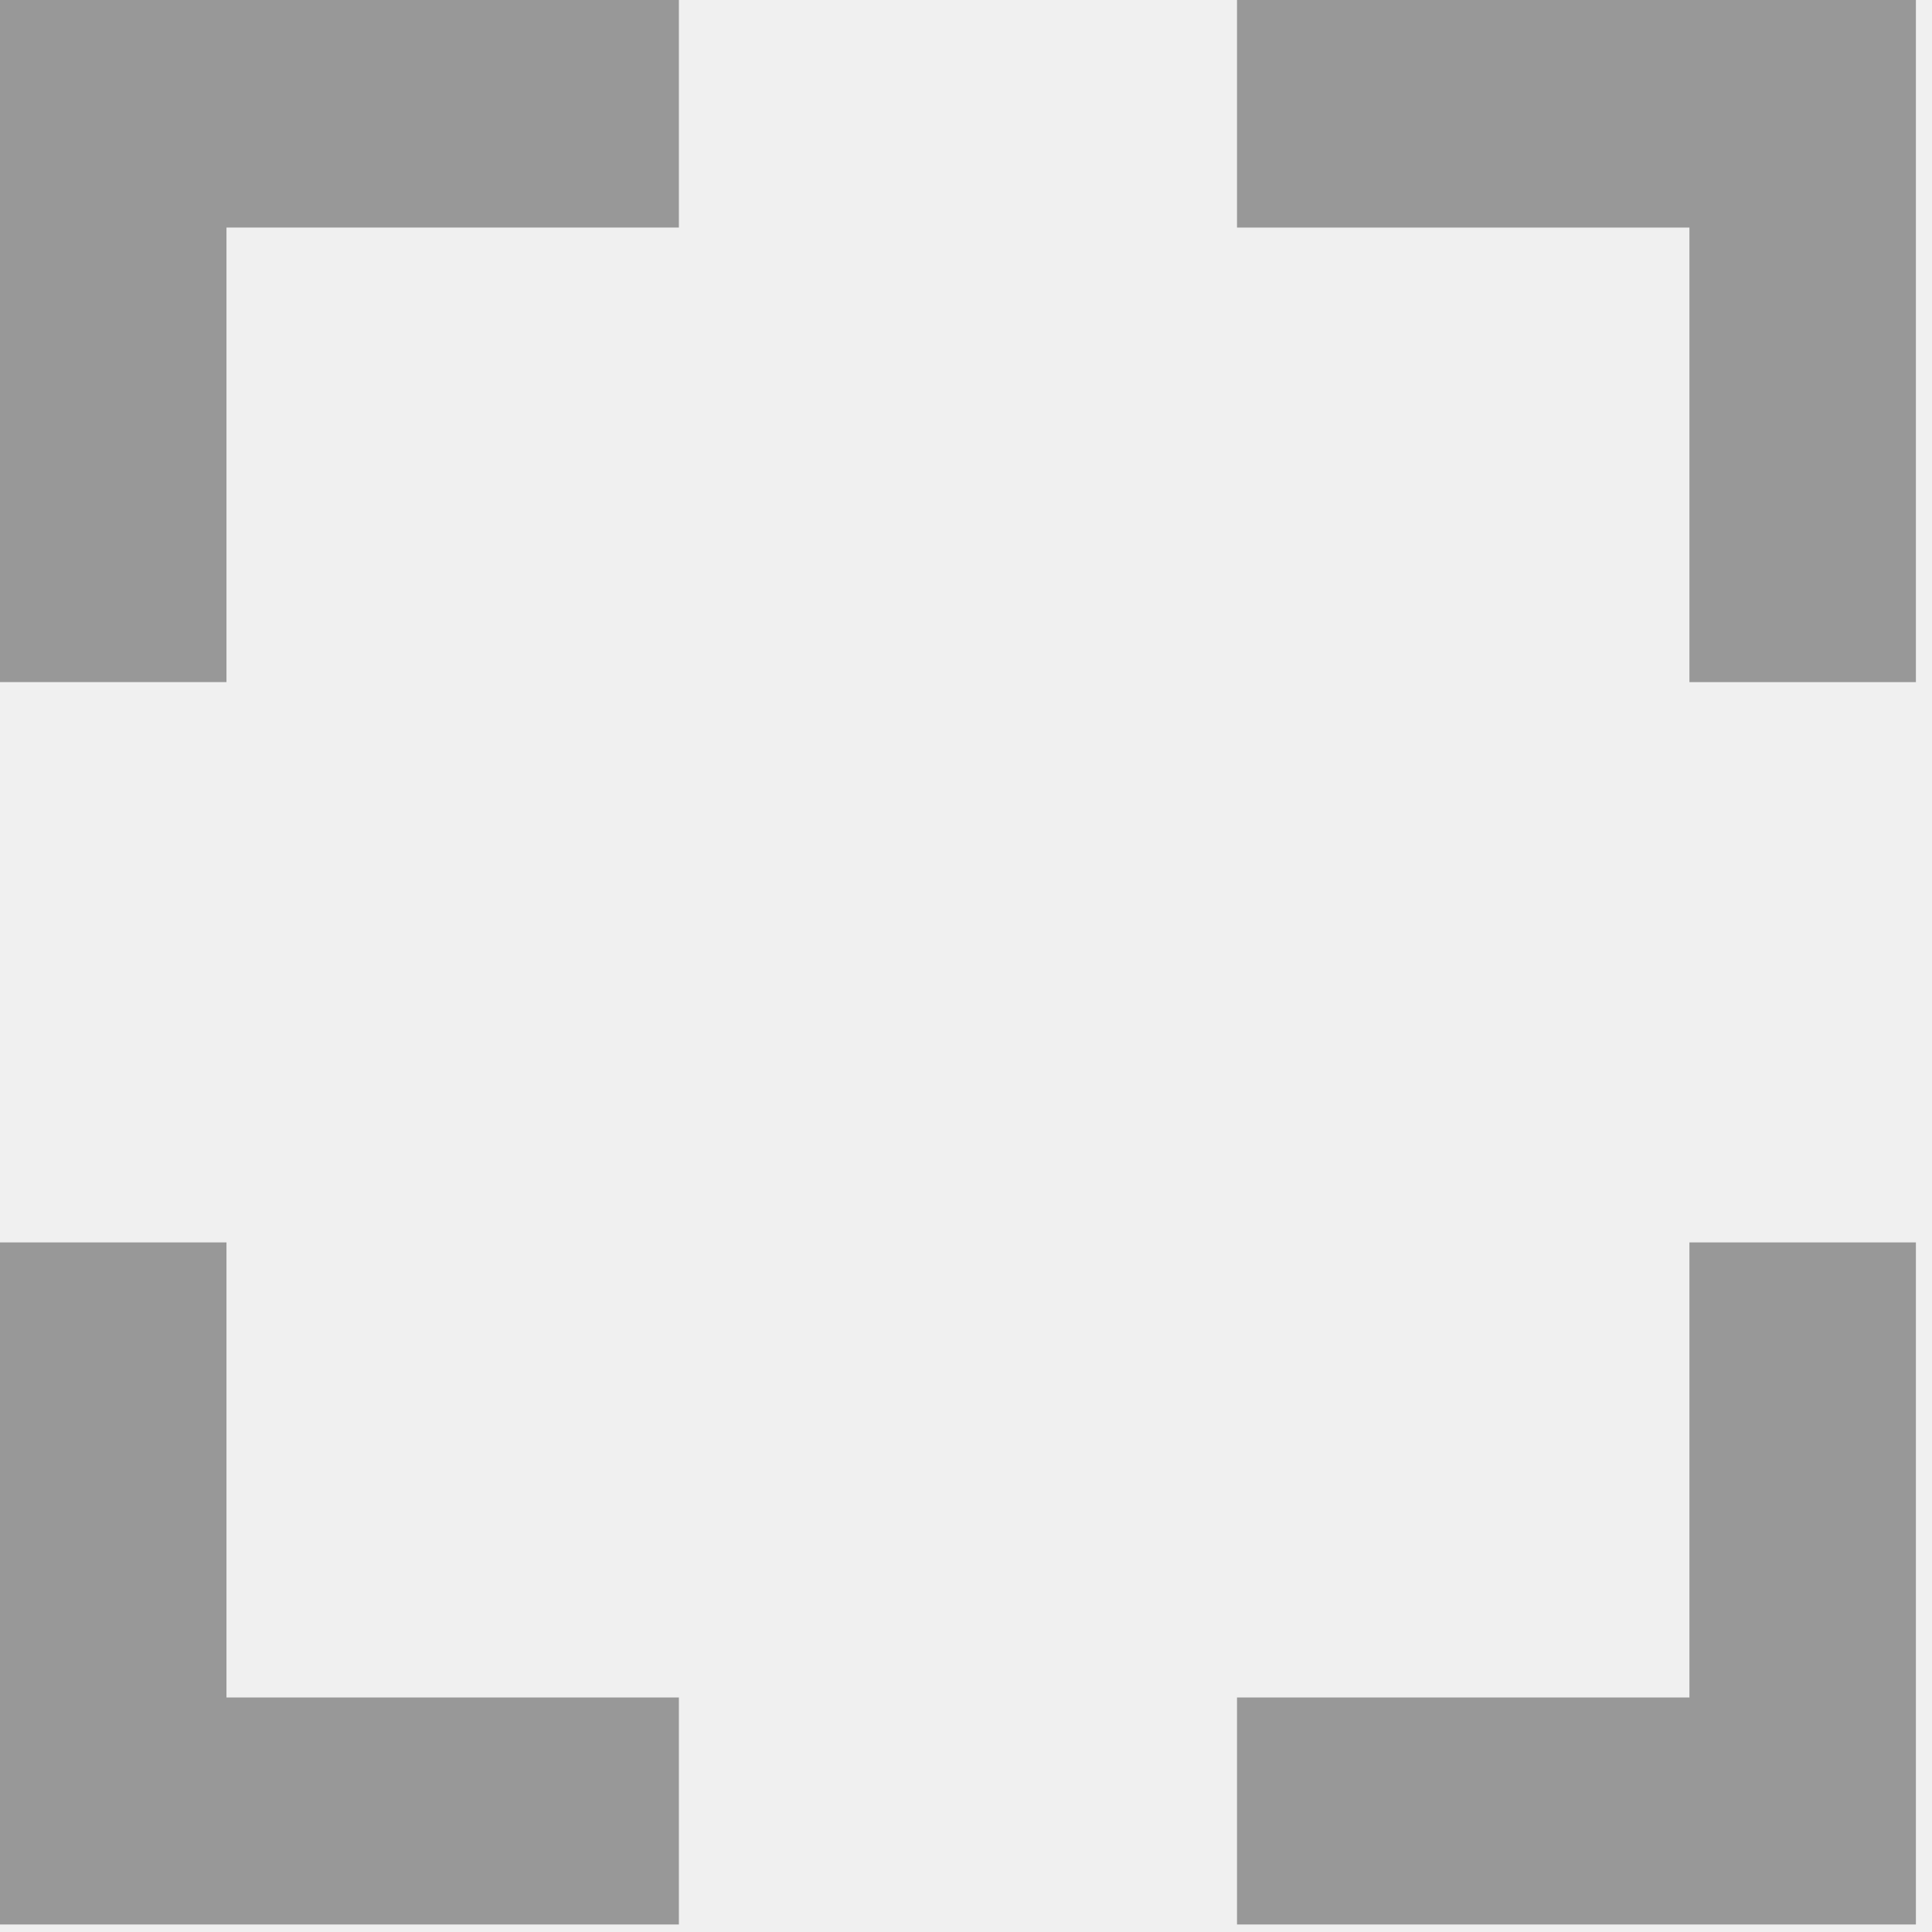
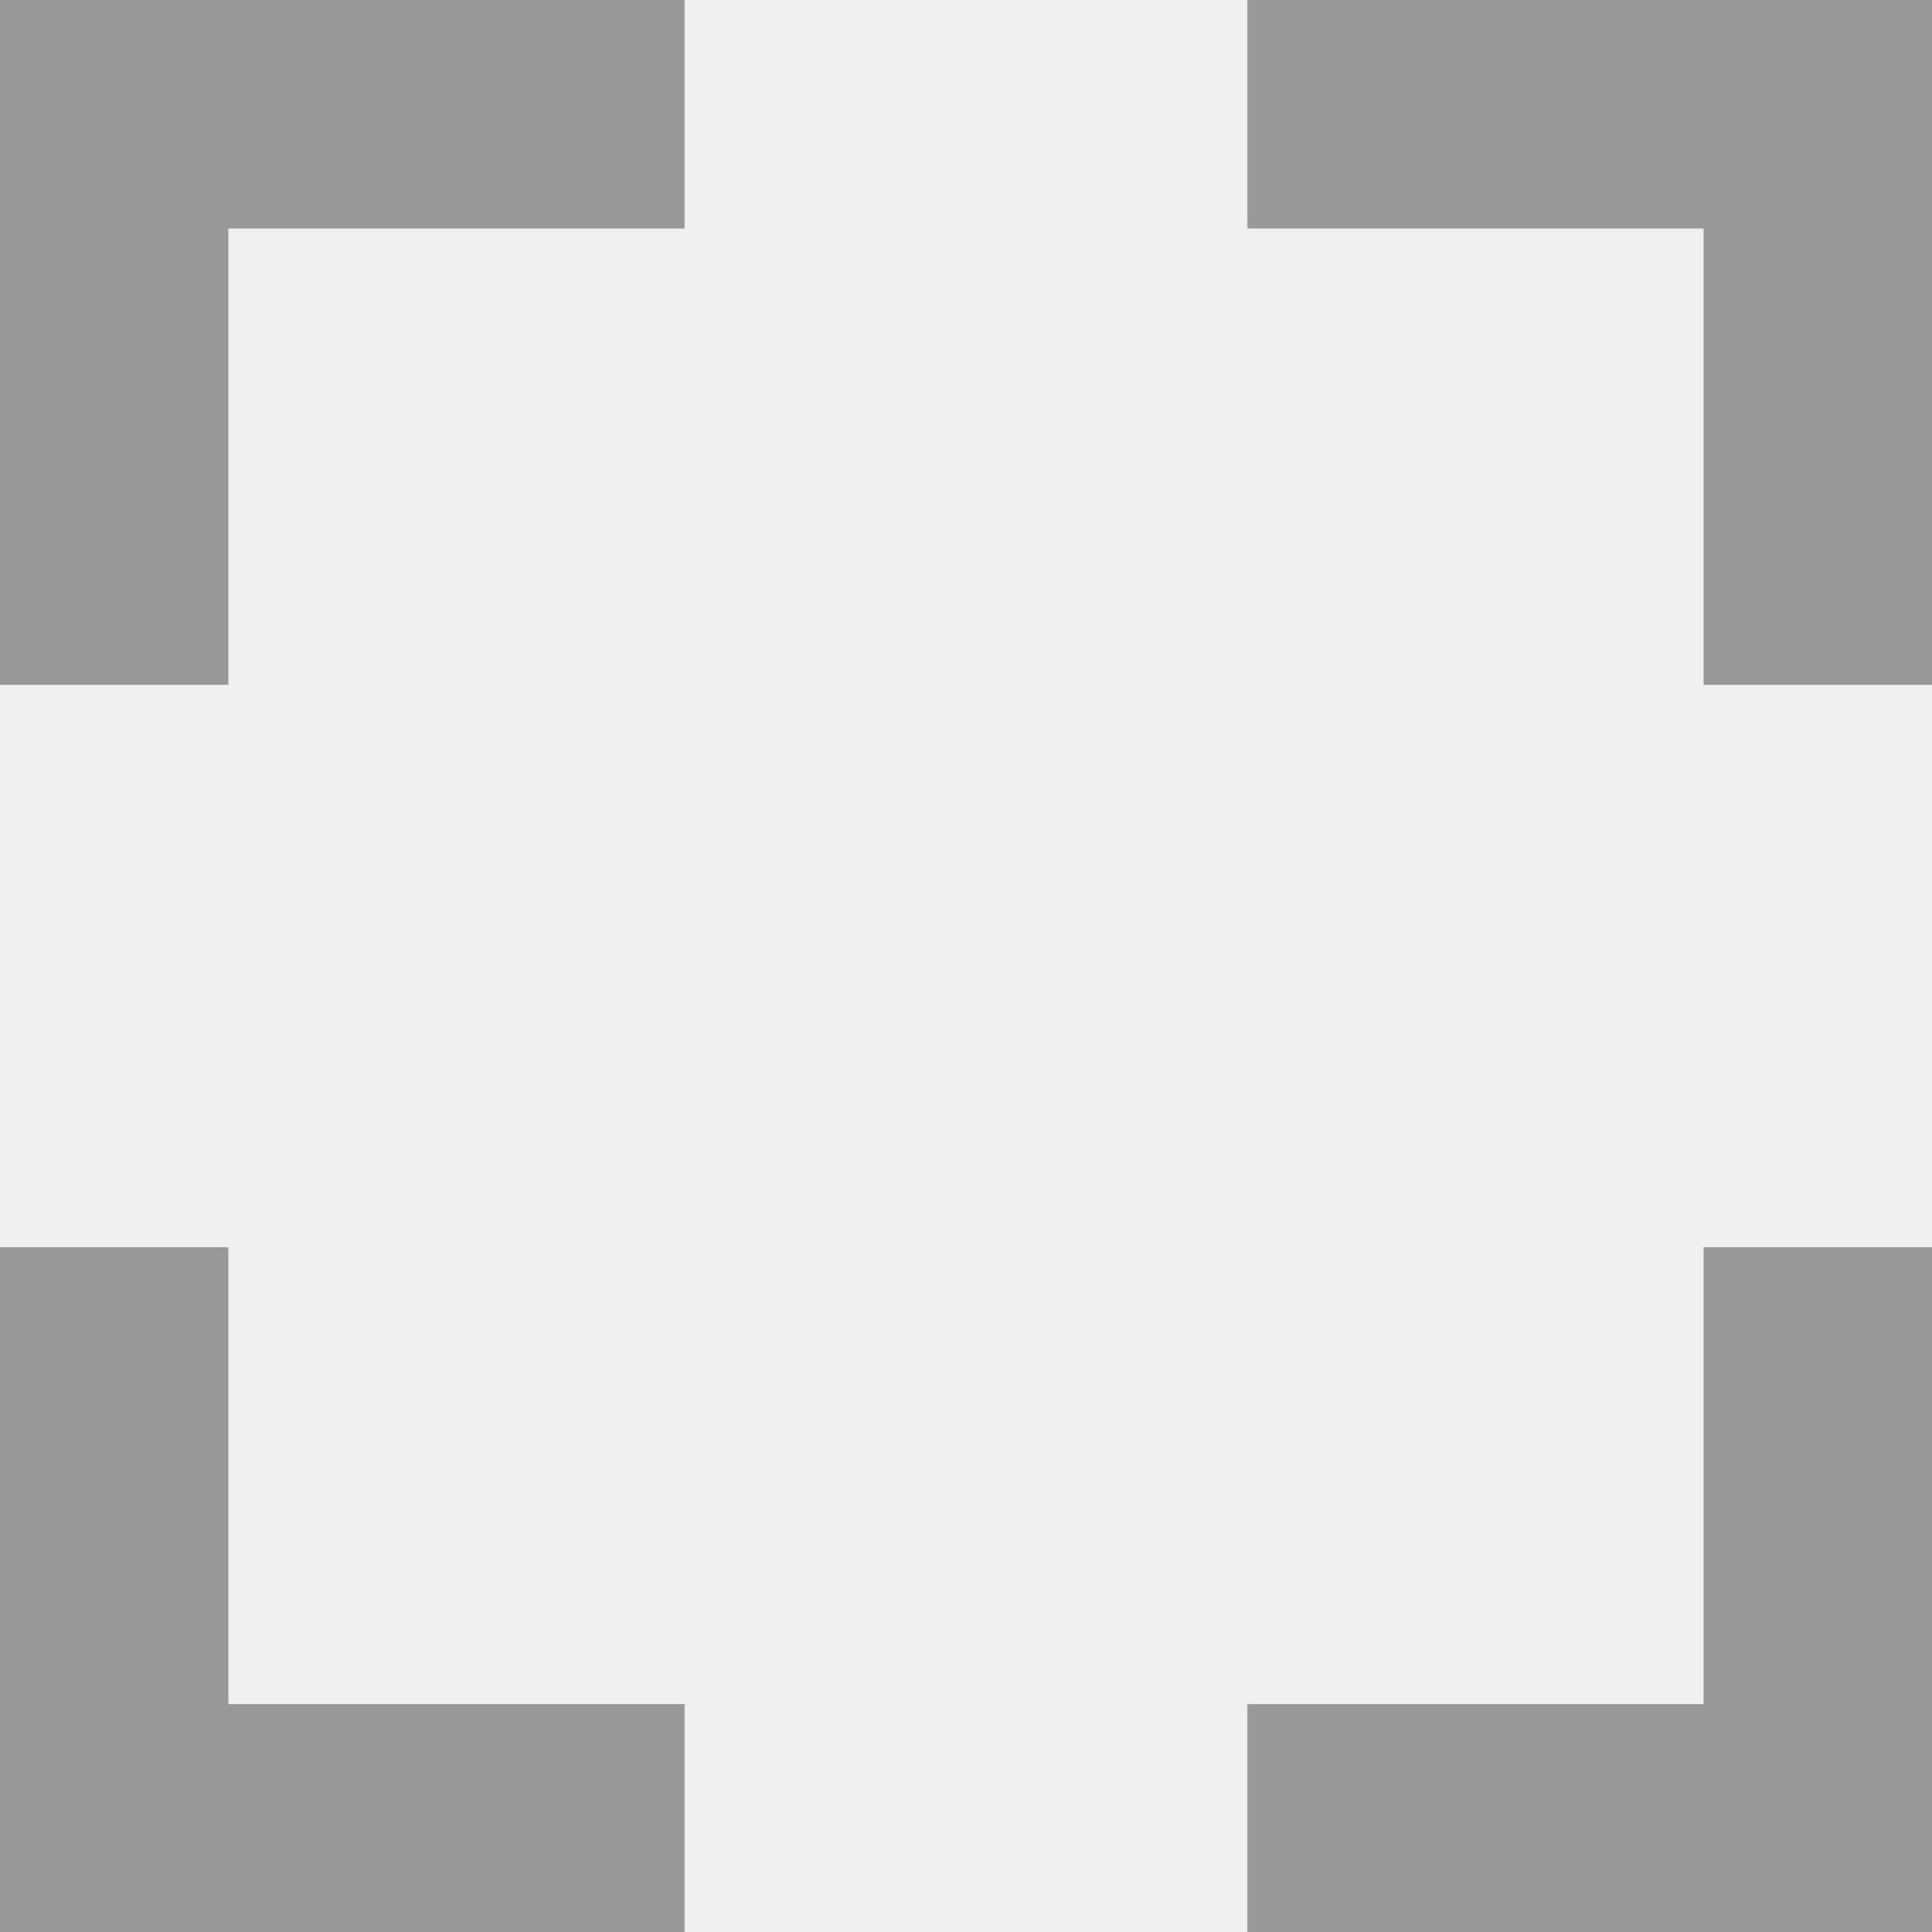
<svg xmlns="http://www.w3.org/2000/svg" width="36" height="36" viewBox="0 0 36 36" fill="none">
  <g clip-path="url(#clip0_1_70)">
-     <path d="M31.48 31.63H23.05V35.86H35.7V23.15H31.48V31.63Z" fill="#989898" />
-     <path d="M4.22 23.15H0V35.86H12.65V31.63H4.22V23.15Z" fill="#989898" />
-     <path d="M0 12.71H4.22V4.24H12.65V0H0V12.71Z" fill="#989898" />
-     <path d="M23.05 0V4.24H31.48V12.71H35.7V0H23.05Z" fill="#989898" />
+     <path d="M31.745 31.754H23.244V36H36V23.241H31.745V31.754Z" fill="#989898" />
+     <path d="M4.255 23.241H0V36H12.756V31.754H4.255V23.241Z" fill="#989898" />
+     <path d="M0 12.76H4.255V4.257H12.756V0H0V12.76Z" fill="#989898" />
+     <path d="M23.244 0V4.257H31.745V12.76H36V0H23.244Z" fill="#989898" />
  </g>
  <defs>
    <clipPath id="clip0_1_70">
-       <rect width="35.7" height="35.86" fill="white" />
+       <rect width="36" height="36" fill="white" />
    </clipPath>
  </defs>
</svg>
